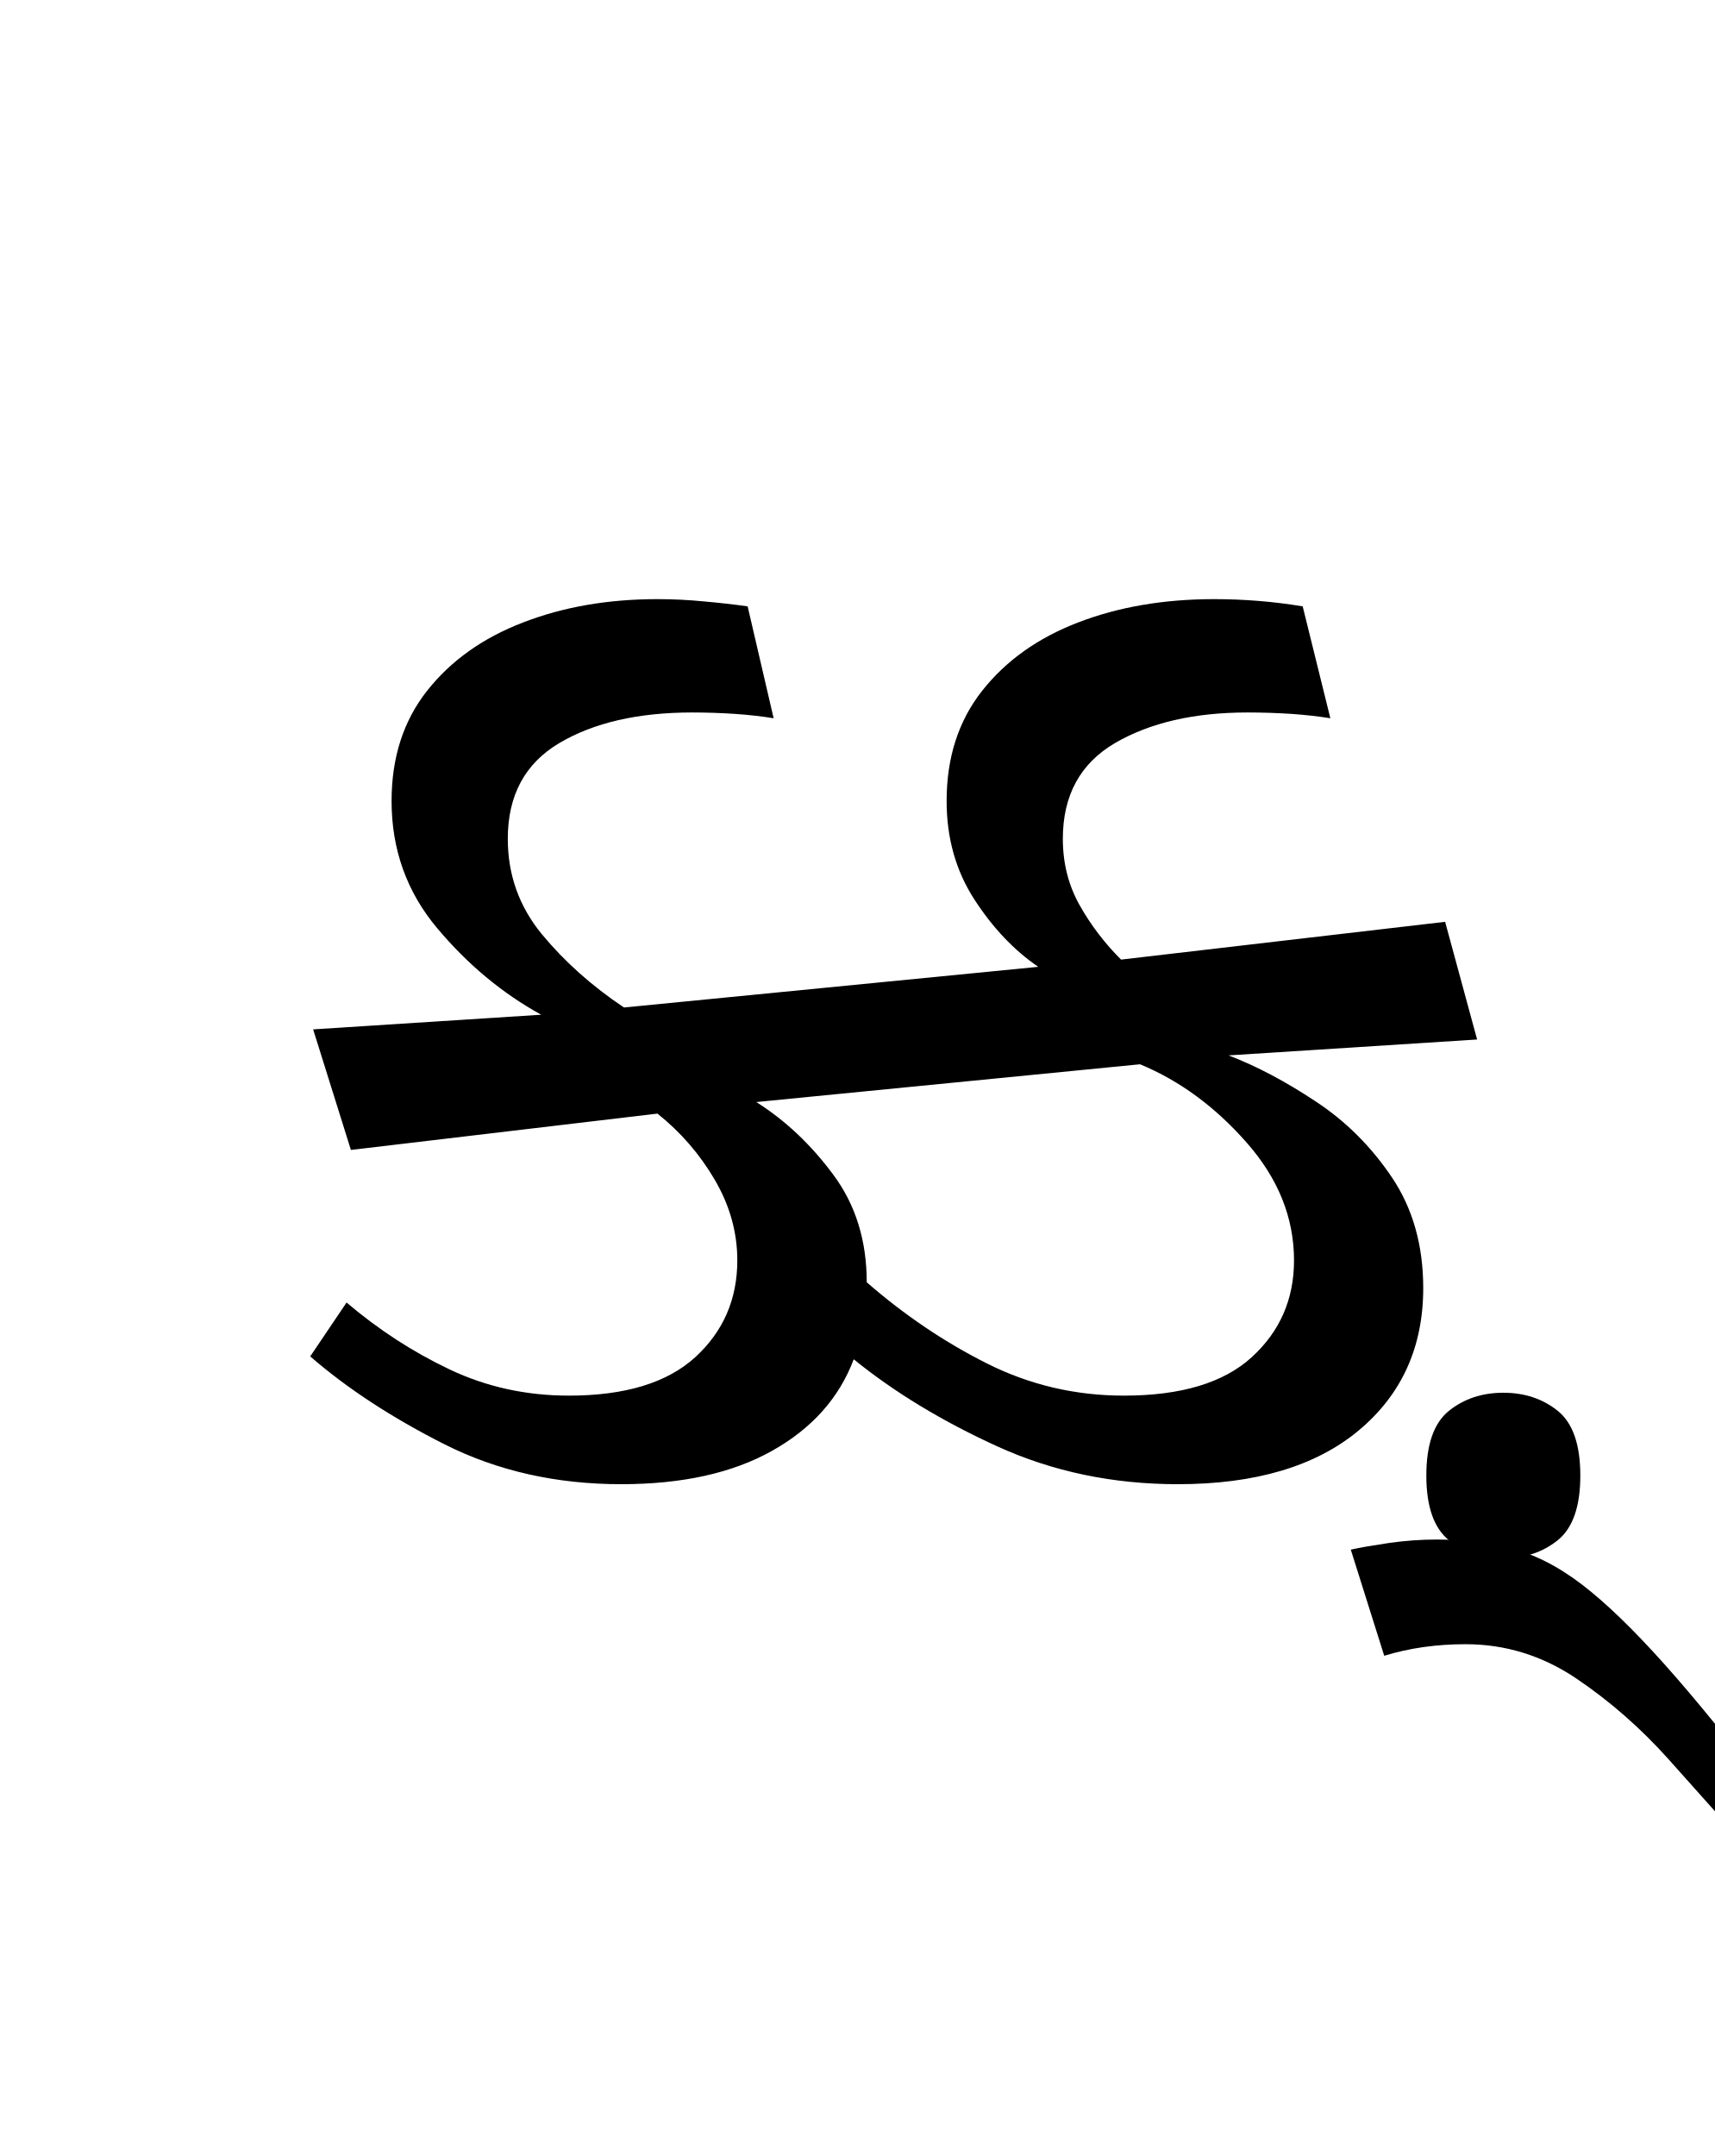
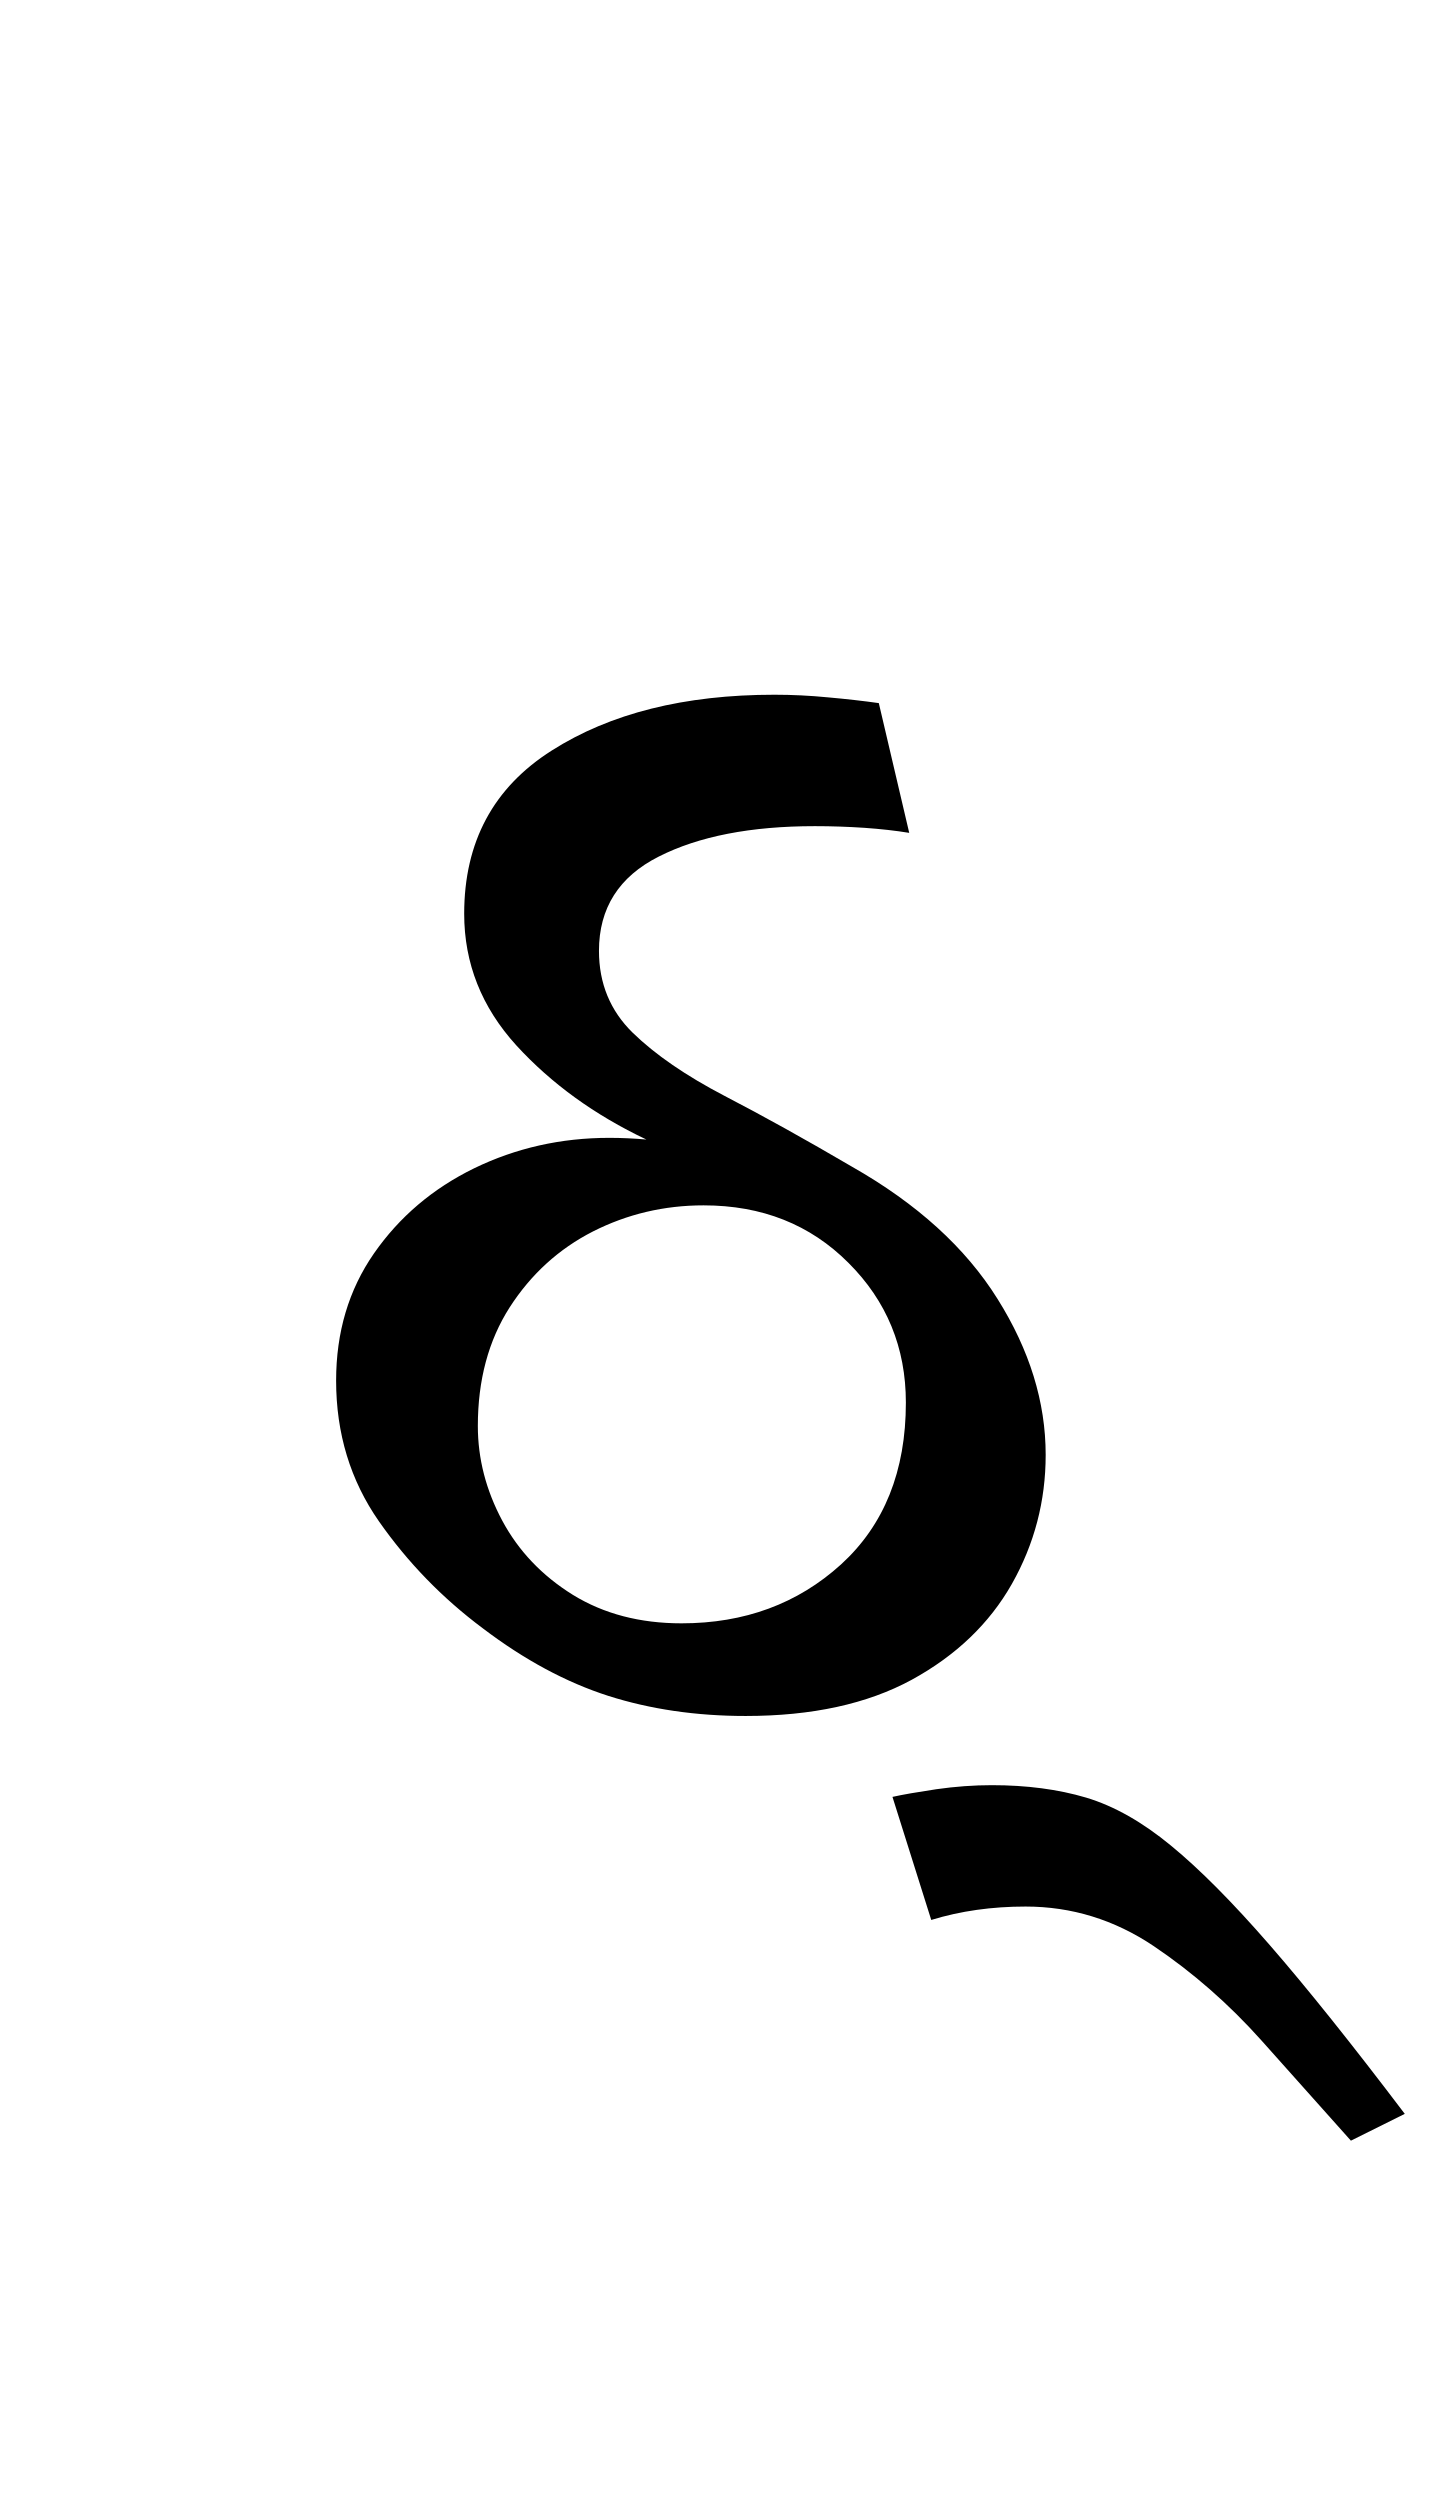
- <svg xmlns="http://www.w3.org/2000/svg" xmlns:xlink="http://www.w3.org/1999/xlink" width="129.797pt" height="163.172pt" viewBox="0 0 129.797 163.172" version="1.1">
+ <svg xmlns="http://www.w3.org/2000/svg" xmlns:xlink="http://www.w3.org/1999/xlink" width="93.797pt" height="163.172pt" viewBox="0 0 93.797 163.172" version="1.1">
  <defs>
    <g>
      <symbol overflow="visible" id="glyph0-0">
        <path style="stroke:none;" d="M 10.453 0 L 10.453 -78.547 L 55.547 -78.547 L 55.547 0 Z M 16.062 -5.609 L 50.047 -5.609 L 50.047 -72.938 L 16.062 -72.938 Z M 16.062 -5.609 " />
      </symbol>
      <symbol overflow="visible" id="glyph0-1">
-         <path style="stroke:none;" d="M 10.562 -24.641 L 7.703 -33.766 L 24.969 -34.875 C 22.031 -36.488 19.406 -38.672 17.094 -41.422 C 14.789 -44.172 13.641 -47.379 13.641 -51.047 C 13.641 -54.336 14.535 -57.117 16.328 -59.391 C 18.129 -61.672 20.551 -63.395 23.594 -64.562 C 26.633 -65.738 30.023 -66.328 33.766 -66.328 C 34.941 -66.328 36.113 -66.27 37.281 -66.156 C 38.457 -66.051 39.562 -65.926 40.594 -65.781 L 42.562 -57.312 C 41.688 -57.457 40.719 -57.566 39.656 -57.641 C 38.594 -57.711 37.508 -57.75 36.406 -57.75 C 32.301 -57.75 28.945 -56.977 26.344 -55.438 C 23.738 -53.895 22.438 -51.477 22.438 -48.188 C 22.438 -45.469 23.297 -43.062 25.016 -40.969 C 26.742 -38.883 28.816 -37.035 31.234 -35.422 L 62.594 -38.5 C 60.758 -39.75 59.145 -41.453 57.75 -43.609 C 56.352 -45.773 55.656 -48.254 55.656 -51.047 C 55.656 -54.336 56.551 -57.117 58.344 -59.391 C 60.145 -61.672 62.566 -63.395 65.609 -64.562 C 68.66 -65.738 72.094 -66.328 75.906 -66.328 C 78.176 -66.328 80.41 -66.145 82.609 -65.781 L 84.703 -57.312 C 83.816 -57.457 82.844 -57.566 81.781 -57.641 C 80.719 -57.711 79.602 -57.75 78.438 -57.75 C 74.395 -57.75 71.051 -56.977 68.406 -55.438 C 65.77 -53.895 64.453 -51.477 64.453 -48.188 C 64.453 -46.352 64.875 -44.68 65.719 -43.172 C 66.562 -41.672 67.609 -40.297 68.859 -39.047 L 93.391 -41.906 L 95.812 -33 L 77 -31.797 C 79.125 -30.984 81.32 -29.82 83.594 -28.312 C 85.875 -26.812 87.801 -24.891 89.375 -22.547 C 90.945 -20.203 91.734 -17.414 91.734 -14.188 C 91.734 -9.719 90.102 -6.125 86.844 -3.406 C 83.582 -0.695 79.02 0.656 73.156 0.656 C 68.238 0.656 63.688 -0.297 59.5 -2.203 C 55.32 -4.109 51.695 -6.305 48.625 -8.797 C 47.52 -5.867 45.461 -3.562 42.453 -1.875 C 39.453 -0.188 35.641 0.656 31.016 0.656 C 26.109 0.656 21.656 -0.348 17.656 -2.359 C 13.656 -4.379 10.266 -6.598 7.484 -9.016 L 10.234 -13.094 C 12.648 -11.039 15.25 -9.352 18.031 -8.031 C 20.82 -6.707 23.832 -6.047 27.062 -6.047 C 31.312 -6.047 34.5 -7.016 36.625 -8.953 C 38.75 -10.898 39.812 -13.344 39.812 -16.281 C 39.812 -18.406 39.242 -20.438 38.109 -22.375 C 36.973 -24.32 35.523 -25.992 33.766 -27.391 Z M 81.953 -16.281 C 81.953 -19.508 80.758 -22.477 78.375 -25.188 C 75.988 -27.906 73.297 -29.883 70.297 -31.125 L 41.25 -28.266 C 43.445 -26.879 45.391 -25.047 47.078 -22.766 C 48.766 -20.492 49.609 -17.781 49.609 -14.625 C 52.473 -12.133 55.516 -10.082 58.734 -8.469 C 61.961 -6.852 65.41 -6.047 69.078 -6.047 C 73.398 -6.047 76.625 -7.016 78.75 -8.953 C 80.883 -10.898 81.953 -13.344 81.953 -16.281 Z M 81.953 -16.281 " />
+         <path style="stroke:none;" d="M 32.672 0.328 C 29.441 0.328 26.453 -0.109 23.703 -0.984 C 20.953 -1.867 18.223 -3.336 15.516 -5.391 C 12.867 -7.367 10.609 -9.695 8.734 -12.375 C 6.867 -15.051 5.938 -18.113 5.938 -21.562 C 5.938 -24.719 6.758 -27.484 8.406 -29.859 C 10.062 -32.242 12.242 -34.098 14.953 -35.422 C 17.672 -36.742 20.609 -37.406 23.766 -37.406 C 24.566 -37.406 25.375 -37.367 26.188 -37.297 C 22.812 -38.898 19.984 -40.945 17.703 -43.438 C 15.43 -45.938 14.297 -48.801 14.297 -52.031 C 14.297 -56.719 16.203 -60.27 20.016 -62.688 C 23.828 -65.113 28.672 -66.328 34.547 -66.328 C 35.711 -66.328 36.879 -66.27 38.047 -66.156 C 39.223 -66.051 40.328 -65.926 41.359 -65.781 L 43.344 -57.312 C 42.457 -57.457 41.484 -57.566 40.422 -57.641 C 39.359 -57.711 38.281 -57.75 37.188 -57.75 C 33 -57.75 29.602 -57.086 27 -55.766 C 24.395 -54.453 23.094 -52.398 23.094 -49.609 C 23.094 -47.484 23.828 -45.703 25.297 -44.266 C 26.766 -42.836 28.766 -41.461 31.297 -40.141 C 33.828 -38.828 36.594 -37.289 39.594 -35.531 C 43.852 -33.113 47.023 -30.234 49.109 -26.891 C 51.203 -23.555 52.25 -20.164 52.25 -16.719 C 52.25 -13.707 51.516 -10.898 50.047 -8.297 C 48.578 -5.703 46.395 -3.613 43.5 -2.031 C 40.602 -0.457 36.992 0.328 32.672 0.328 Z M 28.484 -5.719 C 32.598 -5.719 36.066 -7 38.891 -9.562 C 41.711 -12.133 43.125 -15.656 43.125 -20.125 C 43.125 -23.719 41.875 -26.758 39.375 -29.25 C 36.883 -31.75 33.734 -33 29.922 -33 C 27.348 -33 24.941 -32.43 22.703 -31.297 C 20.473 -30.16 18.66 -28.508 17.266 -26.344 C 15.879 -24.176 15.188 -21.594 15.188 -18.594 C 15.188 -16.469 15.719 -14.41 16.781 -12.422 C 17.844 -10.441 19.379 -8.828 21.391 -7.578 C 23.41 -6.336 25.773 -5.719 28.484 -5.719 Z M 28.484 -5.719 " />
      </symbol>
      <symbol overflow="visible" id="glyph0-2">
-         <path style="stroke:none;" d="M 0 6.266 C -1.613 6.266 -2.988 5.805 -4.125 4.891 C -5.258 3.973 -5.828 2.344 -5.828 0 C -5.828 -2.344 -5.258 -3.973 -4.125 -4.891 C -2.988 -5.805 -1.613 -6.266 0 -6.266 C 1.613 -6.266 2.988 -5.805 4.125 -4.891 C 5.258 -3.973 5.828 -2.344 5.828 0 C 5.828 2.344 5.258 3.973 4.125 4.891 C 2.988 5.805 1.613 6.266 0 6.266 Z M 0 6.266 " />
-       </symbol>
-       <symbol overflow="visible" id="glyph0-3">
        <path style="stroke:none;" d="M 18.375 28.047 C 16.613 26.066 14.664 23.883 12.531 21.5 C 10.406 19.125 8.062 17.07 5.5 15.344 C 2.938 13.625 0.148 12.766 -2.859 12.766 C -5.055 12.766 -7.109 13.055 -9.016 13.641 L -11.547 5.609 C -10.891 5.461 -9.938 5.297 -8.688 5.109 C -7.438 4.93 -6.227 4.844 -5.062 4.844 C -2.789 4.844 -0.738 5.113 1.094 5.656 C 2.926 6.207 4.773 7.254 6.641 8.797 C 8.516 10.336 10.66 12.5 13.078 15.281 C 15.504 18.07 18.441 21.742 21.891 26.297 Z M 18.375 28.047 " />
      </symbol>
    </g>
  </defs>
  <g id="surface1">
    <g style="fill:rgb(0%,0%,0%);fill-opacity:1;">
      <use xlink:href="#glyph0-1" x="16" y="111.672" />
-       <use xlink:href="#glyph0-2" x="113.797" y="111.672" />
-       <use xlink:href="#glyph0-3" x="113.797" y="111.672" />
+       <use xlink:href="#glyph0-2" x="69.797" y="111.672" />
    </g>
  </g>
</svg>
